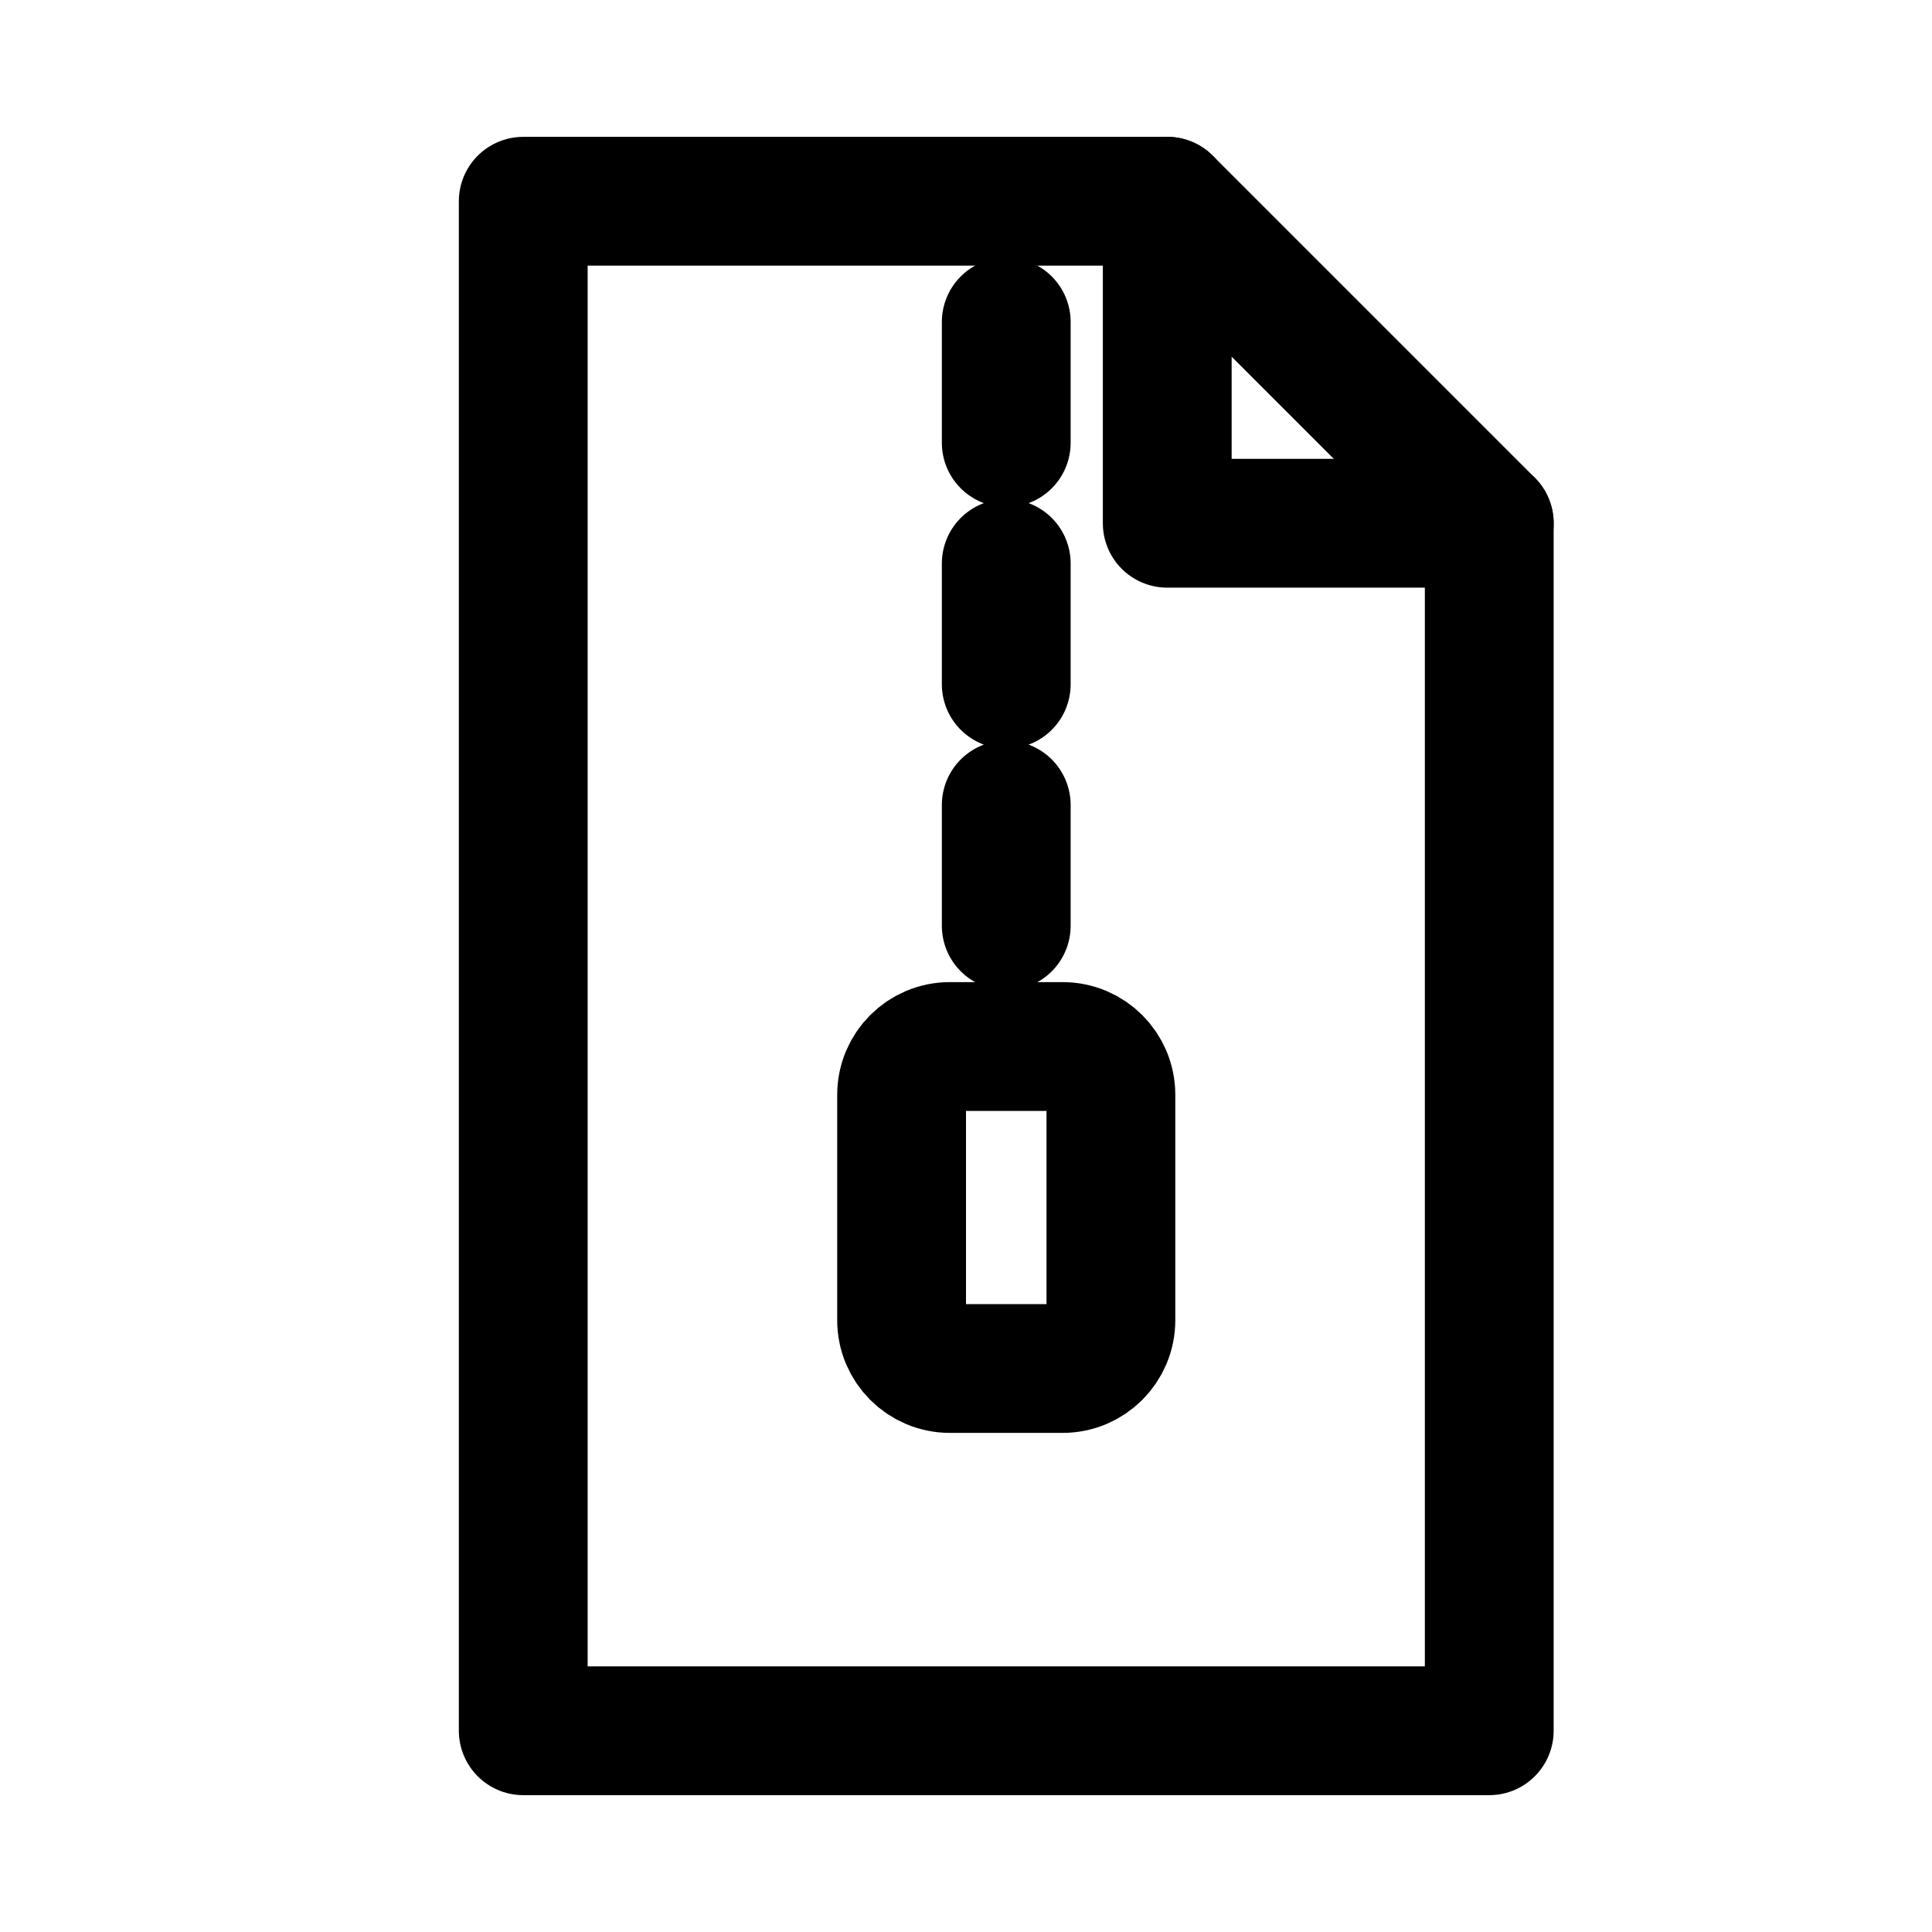
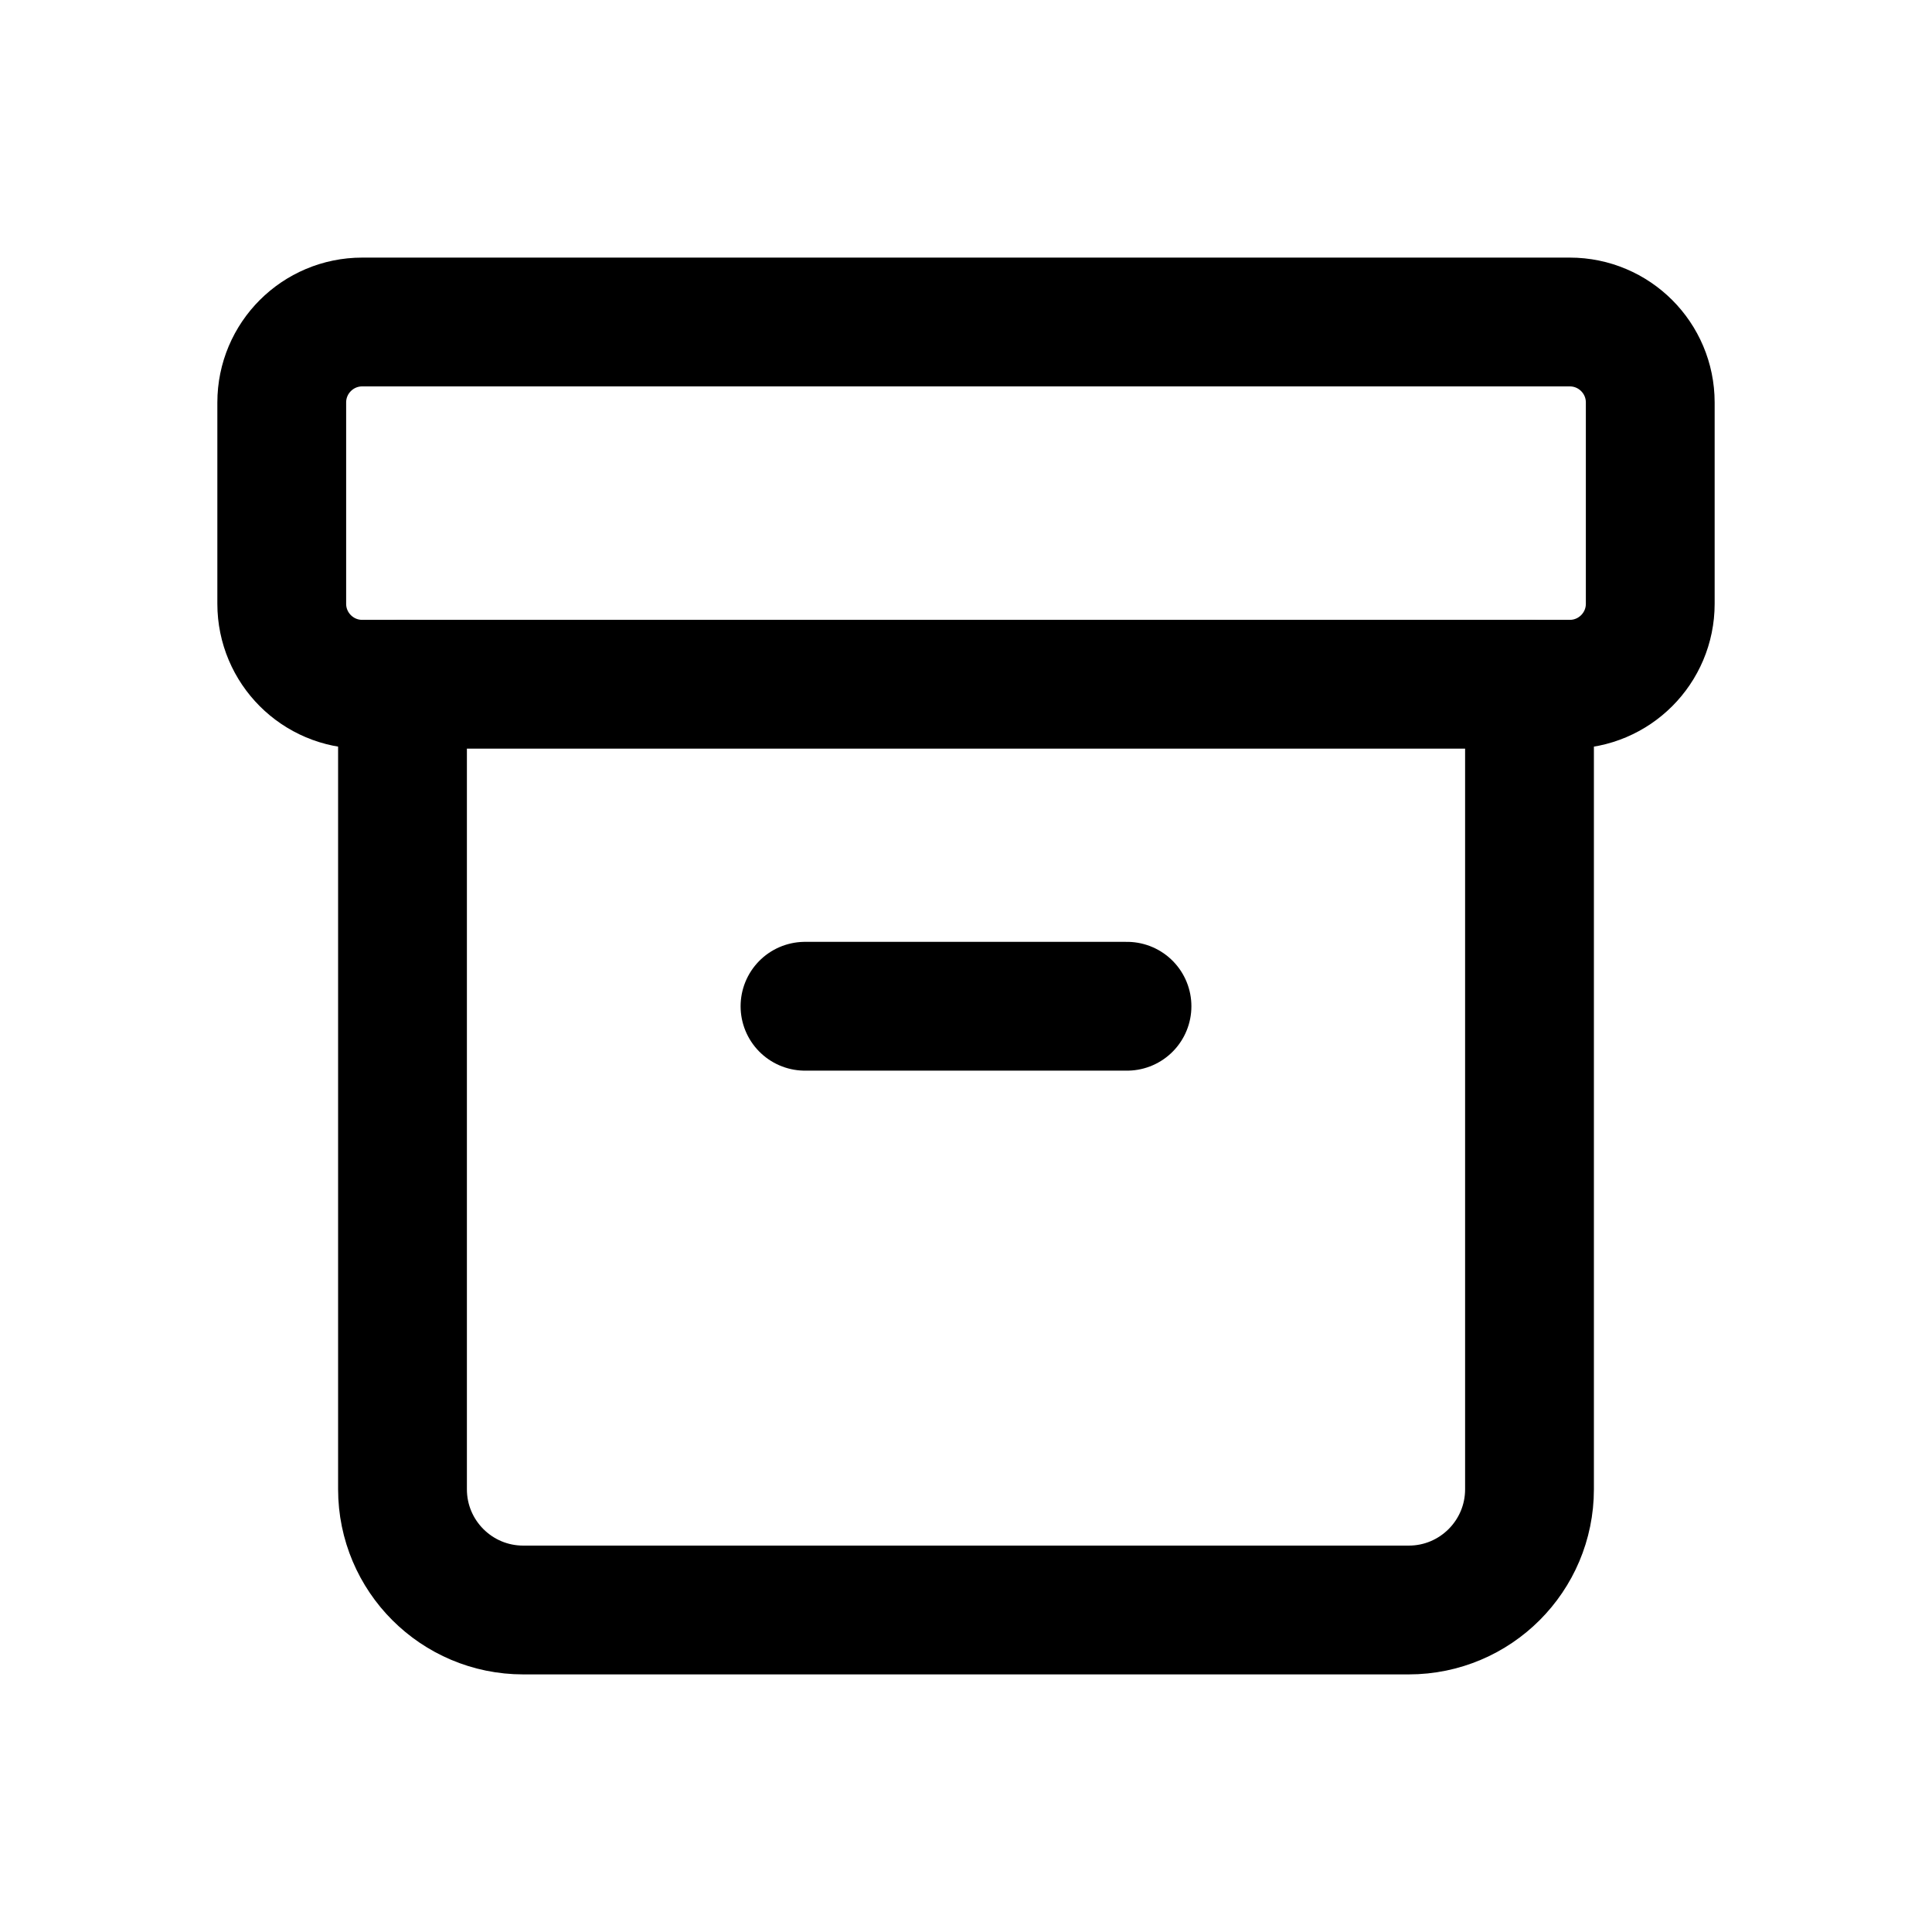
<svg xmlns="http://www.w3.org/2000/svg" width="24" height="24" viewBox="0 0 24 24" fill="none" stroke="black" stroke-width="1.6" stroke-linecap="round" stroke-linejoin="round">
-   <path d="M6.5 2.5h8l4 4v15h-12z" />
-   <path d="M14.5 2.5v4h4" />
-   <path d="M12.5 4v1.5M12.5 7v1.5M12.5 10v1.5" />
-   <rect x="11.2" y="13" width="2.6" height="4" rx="0.6" />
+   <rect x="3.5" y="4" width="17" height="4.5" rx="1" />
+   <path d="M5 8.5v10A1.5 1.5 0 0 0 6.5 20h11a1.5 1.5 0 0 0 1.5-1.5v-10" />
+   <path d="M10 12.5h4" />
</svg>
